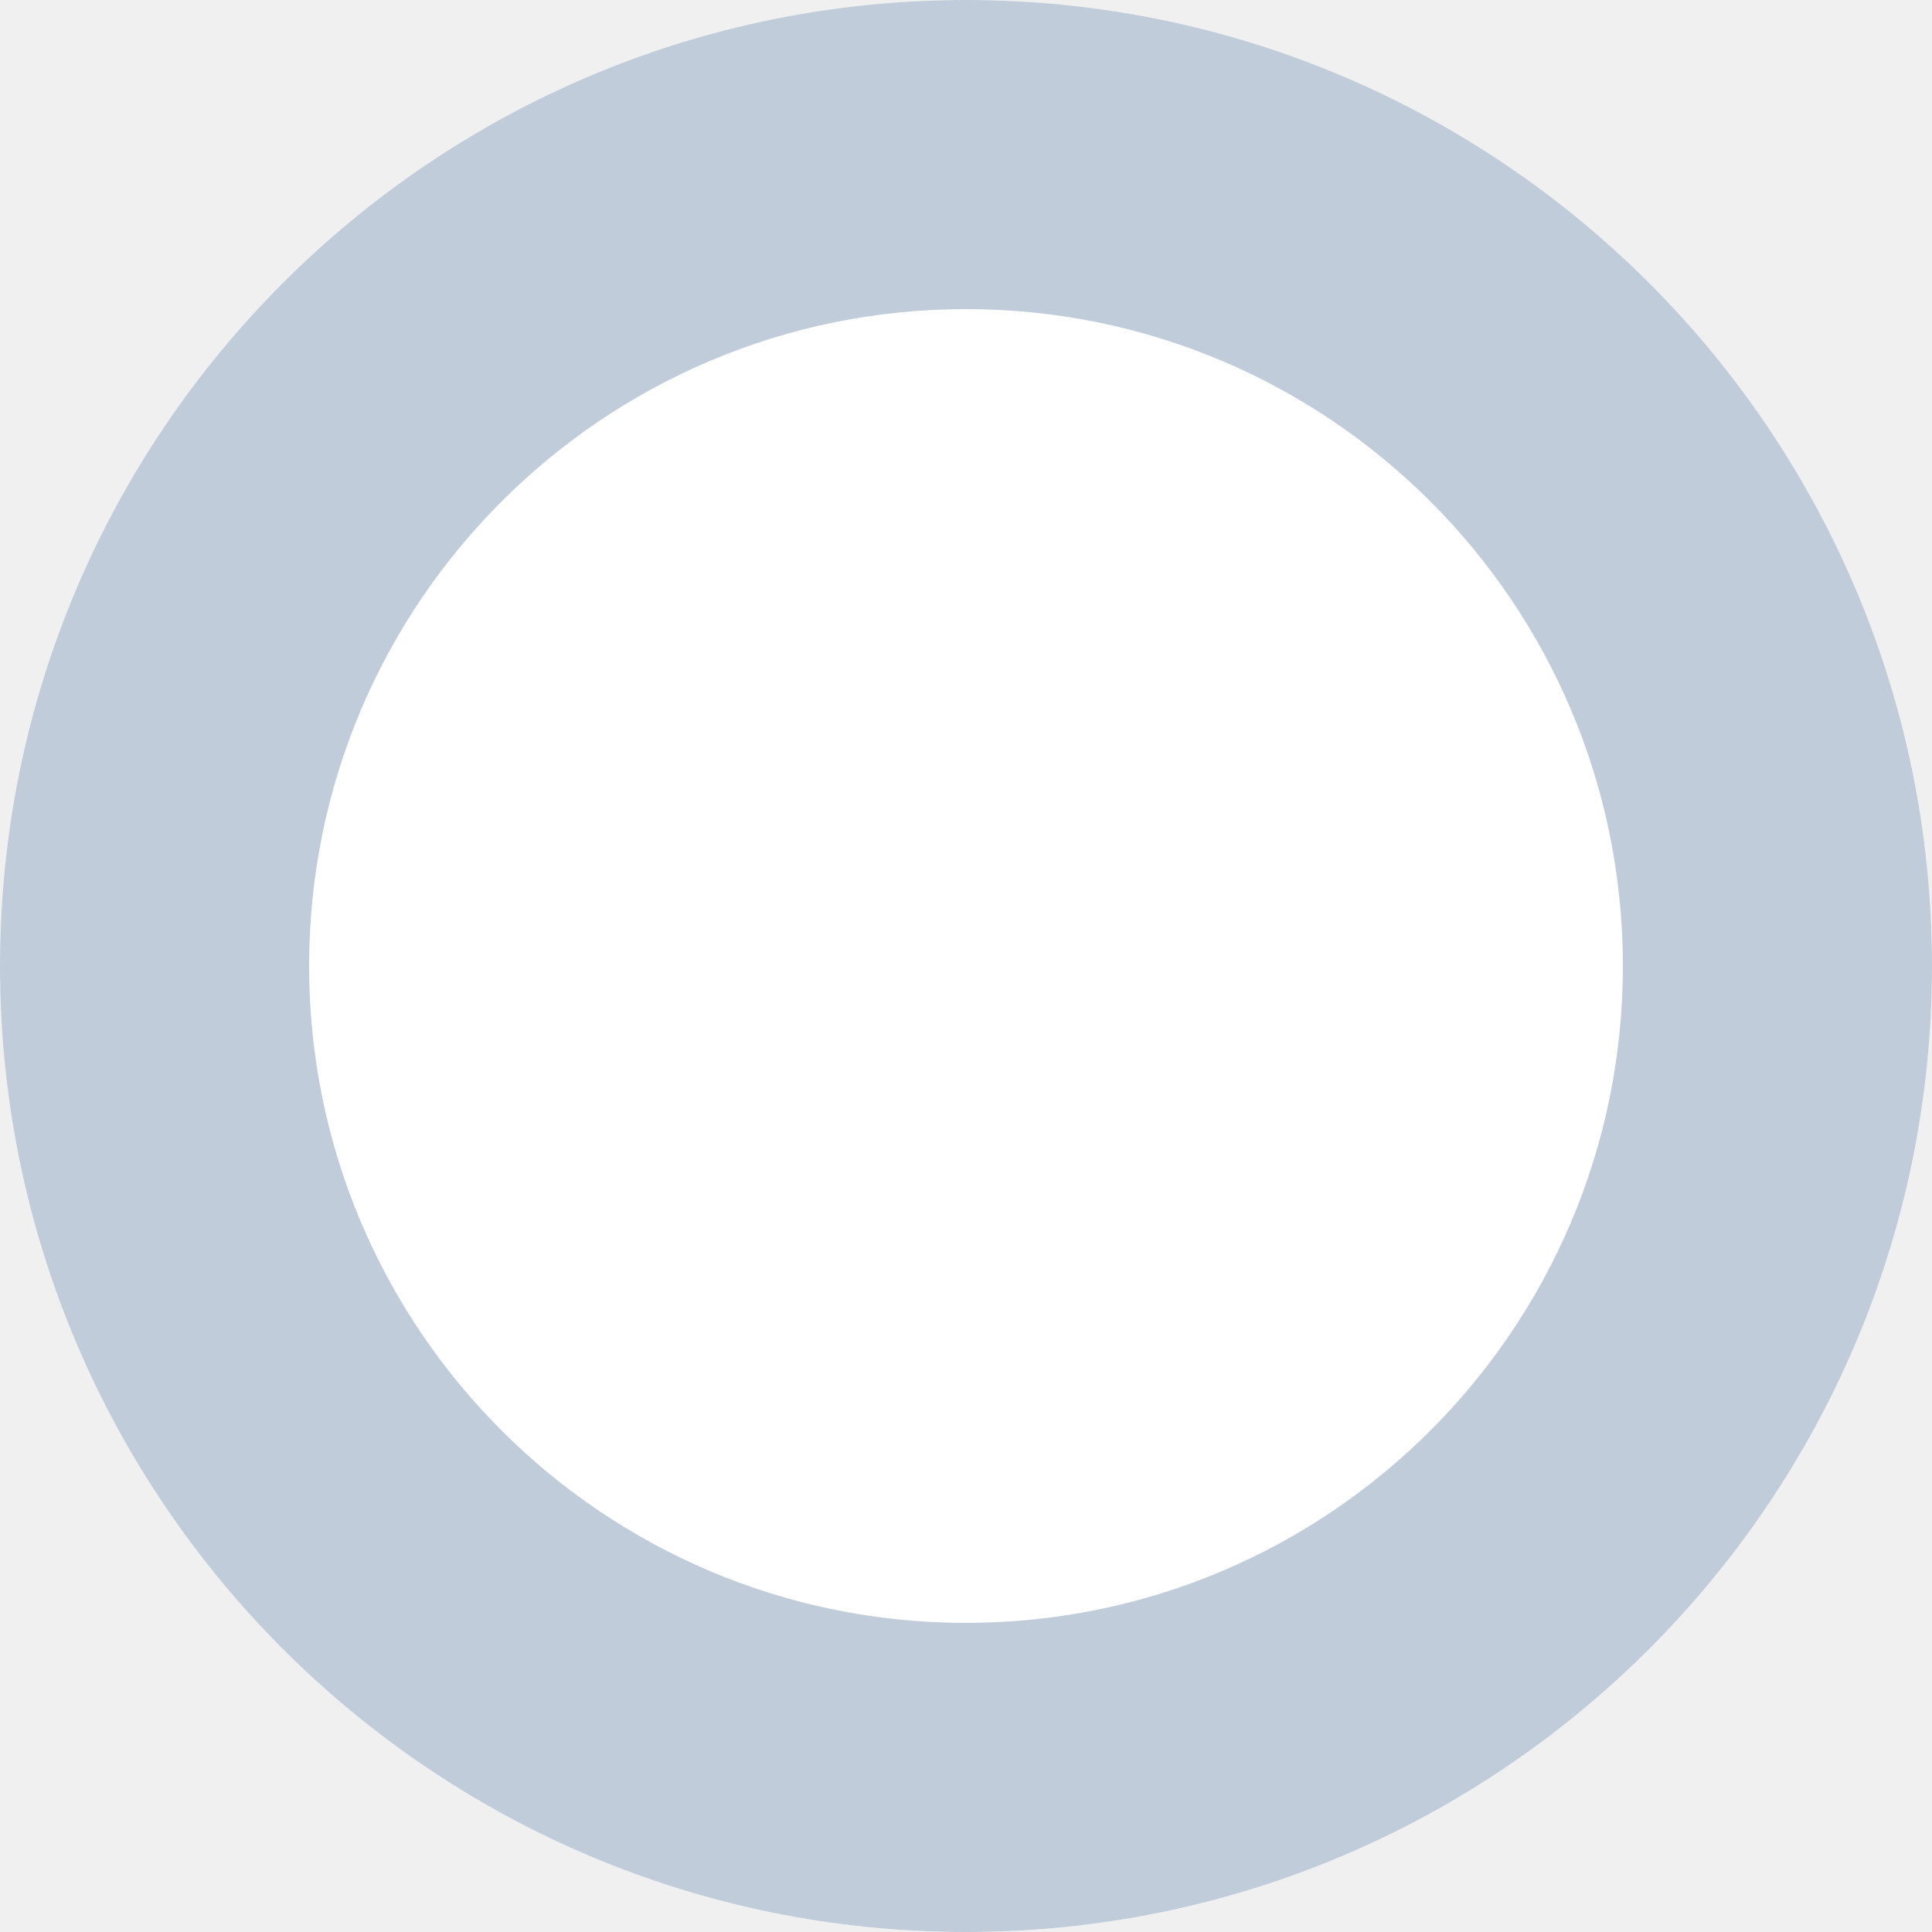
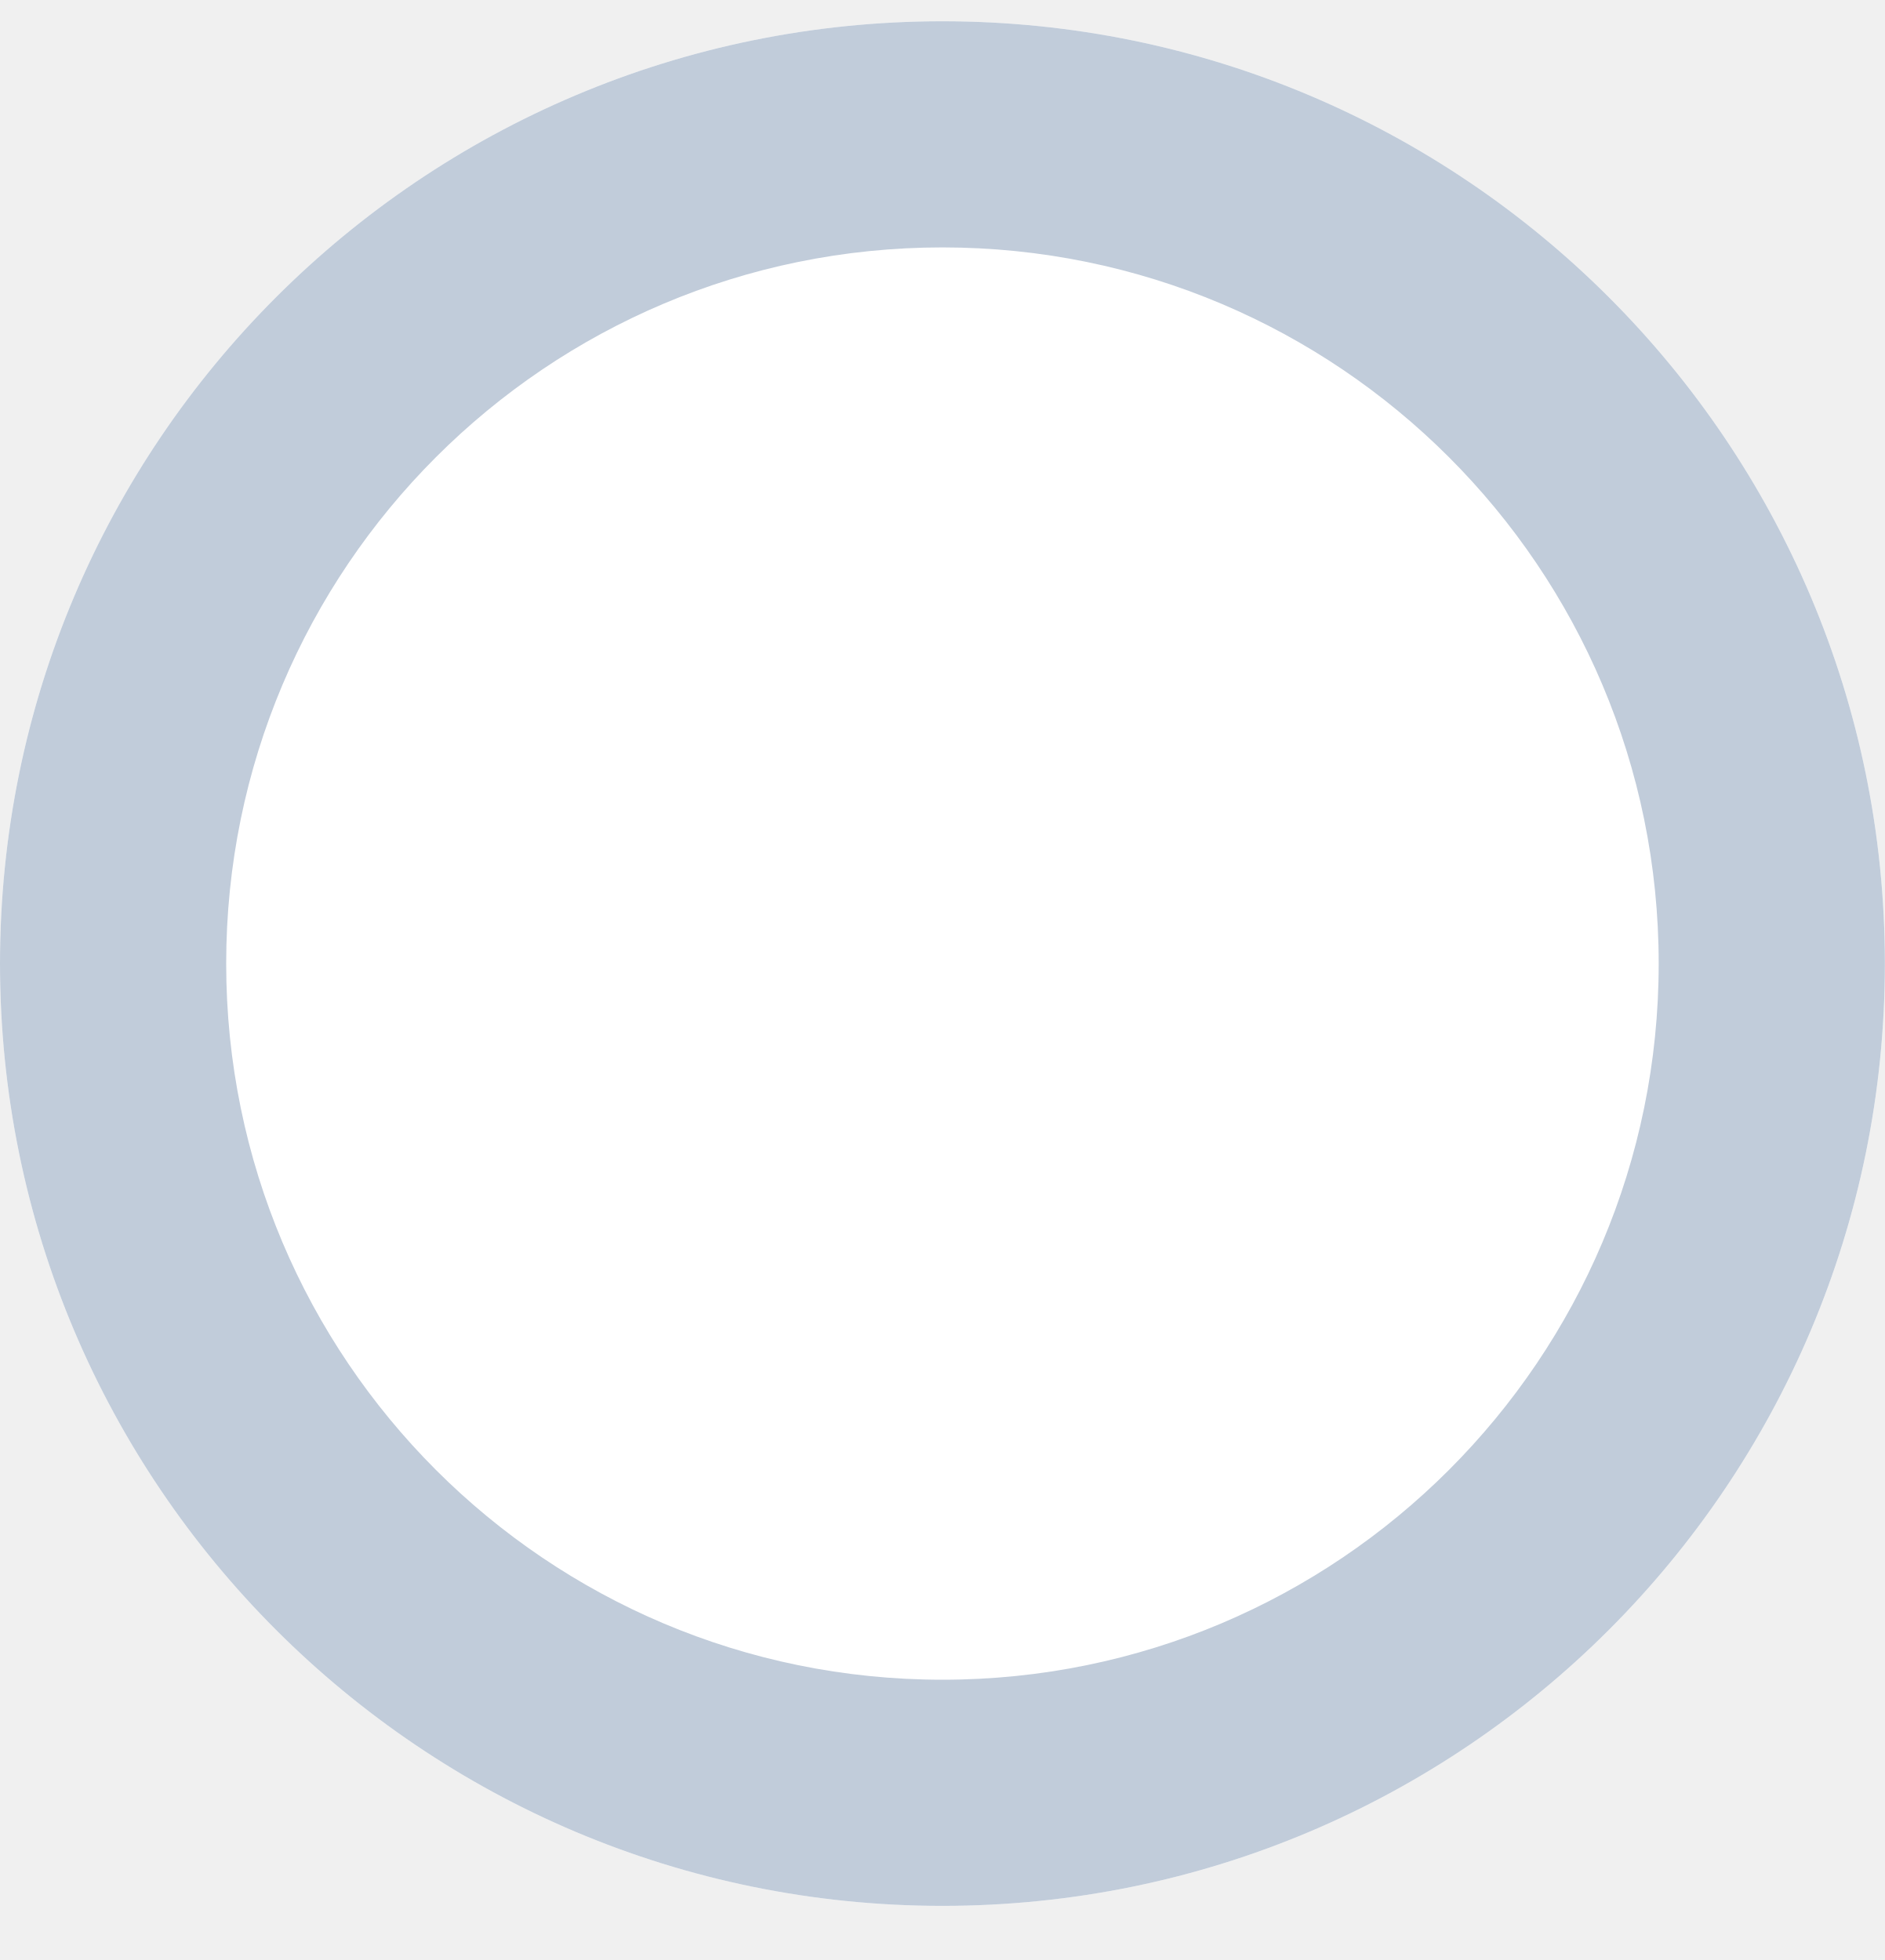
- <svg xmlns="http://www.w3.org/2000/svg" width="25" height="25" viewBox="0 0 25 25" fill="none">
+ <svg xmlns="http://www.w3.org/2000/svg" width="25" height="26" viewBox="0 0 25 26" fill="none">
  <mask id="path-1-inside-1" fill="white">
-     <path d="M12.5 25C19.404 25 25 19.404 25 12.5C25 5.596 19.404 0 12.5 0C5.596 0 0 5.596 0 12.5C0 19.404 5.596 25 12.5 25Z" />
+     <path d="M12.5 25.282C19.404 25.282 25 19.686 25 12.782C25 5.878 19.404 0.282 12.5 0.282C5.596 0.282 0 5.878 0 12.782C0 19.686 5.596 25.282 12.5 25.282Z" />
  </mask>
-   <path d="M12.5 25C19.404 25 25 19.404 25 12.5C25 5.596 19.404 0 12.5 0C5.596 0 0 5.596 0 12.5C0 19.404 5.596 25 12.5 25Z" fill="white" />
-   <path d="M21 12.5C21 17.194 17.194 21 12.5 21V29C21.613 29 29 21.613 29 12.5H21ZM12.5 21C7.806 21 4 17.194 4 12.5H-4C-4 21.613 3.387 29 12.5 29V21ZM4 12.5C4 7.806 7.806 4 12.5 4V-4C3.387 -4 -4 3.387 -4 12.5H4ZM12.5 4C17.194 4 21 7.806 21 12.5H29C29 3.387 21.613 -4 12.5 -4V4Z" fill="#C1CCDA" mask="url(#path-1-inside-1)" />
+   <path d="M12.5 25.282C19.404 25.282 25 19.686 25 12.782C25 5.878 19.404 0.282 12.5 0.282C5.596 0.282 0 5.878 0 12.782C0 19.686 5.596 25.282 12.5 25.282Z" fill="white" />
+   <path d="M22 12.782C22 18.029 17.747 22.282 12.5 22.282V28.282C21.06 28.282 28 21.343 28 12.782H22ZM12.5 22.282C7.253 22.282 3 18.029 3 12.782H-3C-3 21.343 3.94 28.282 12.5 28.282V22.282ZM3 12.782C3 7.535 7.253 3.282 12.5 3.282V-2.718C3.94 -2.718 -3 4.222 -3 12.782H3ZM12.5 3.282C17.747 3.282 22 7.535 22 12.782H28C28 4.222 21.06 -2.718 12.5 -2.718V3.282Z" fill="#C1CCDA" mask="url(#path-1-inside-1)" />
</svg>
